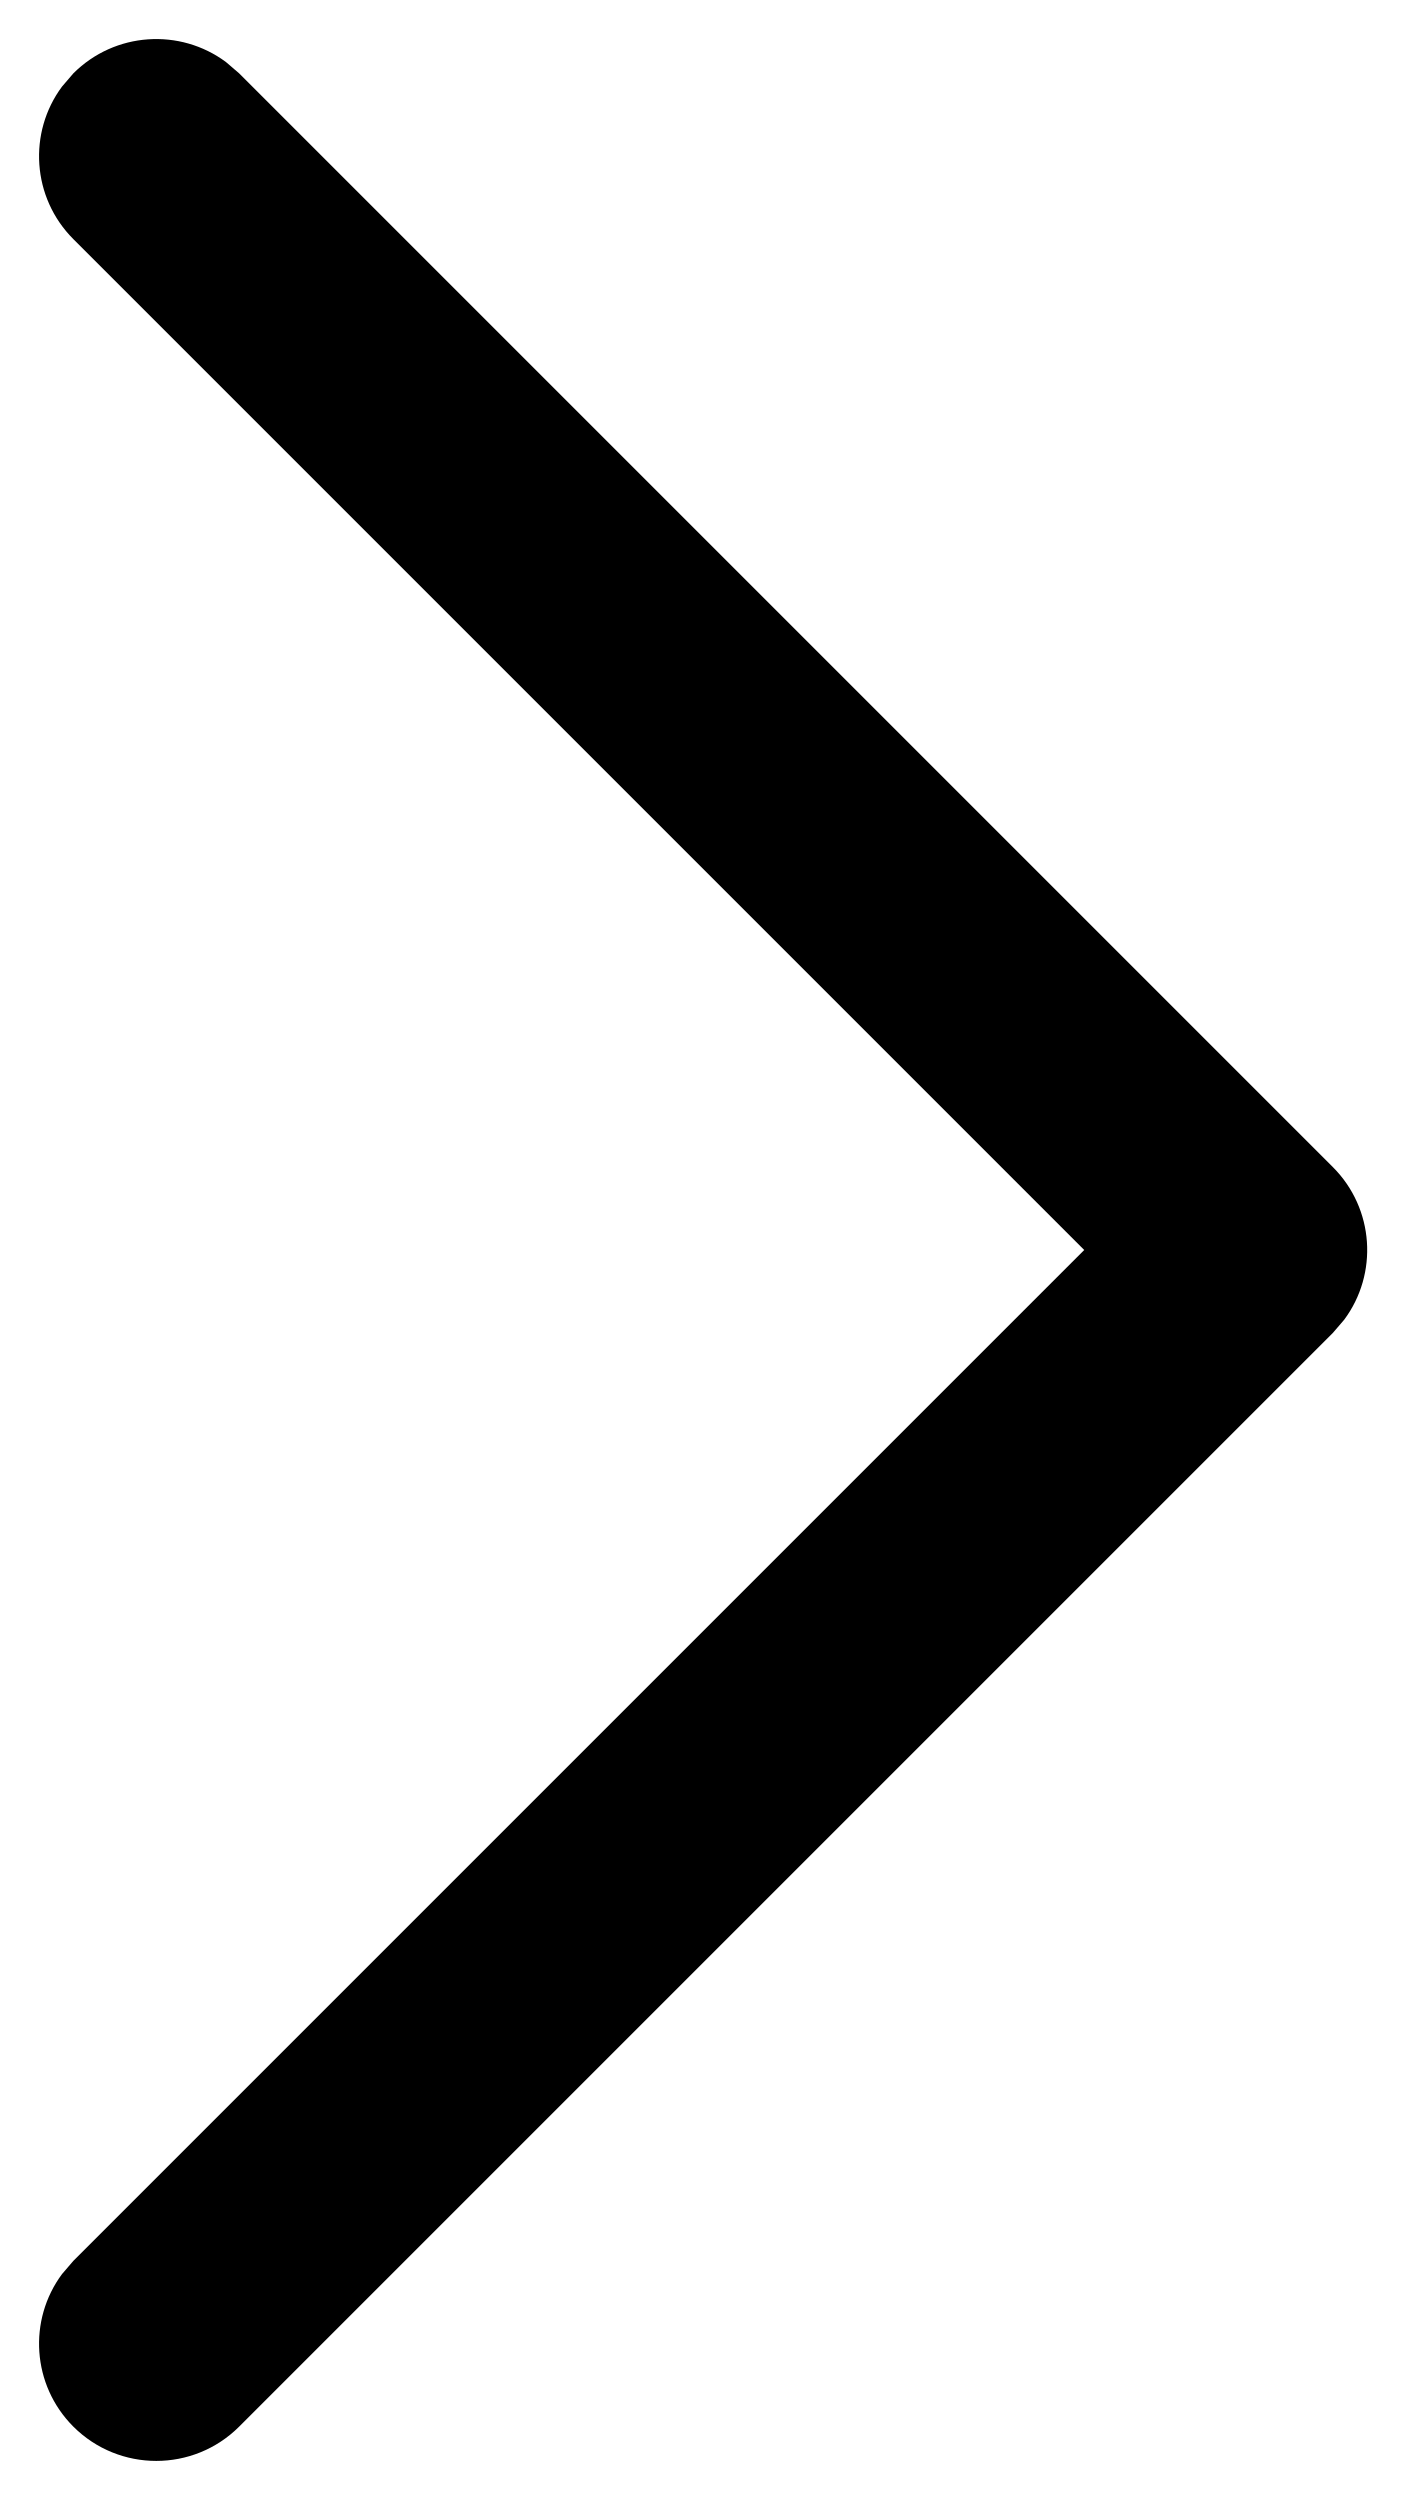
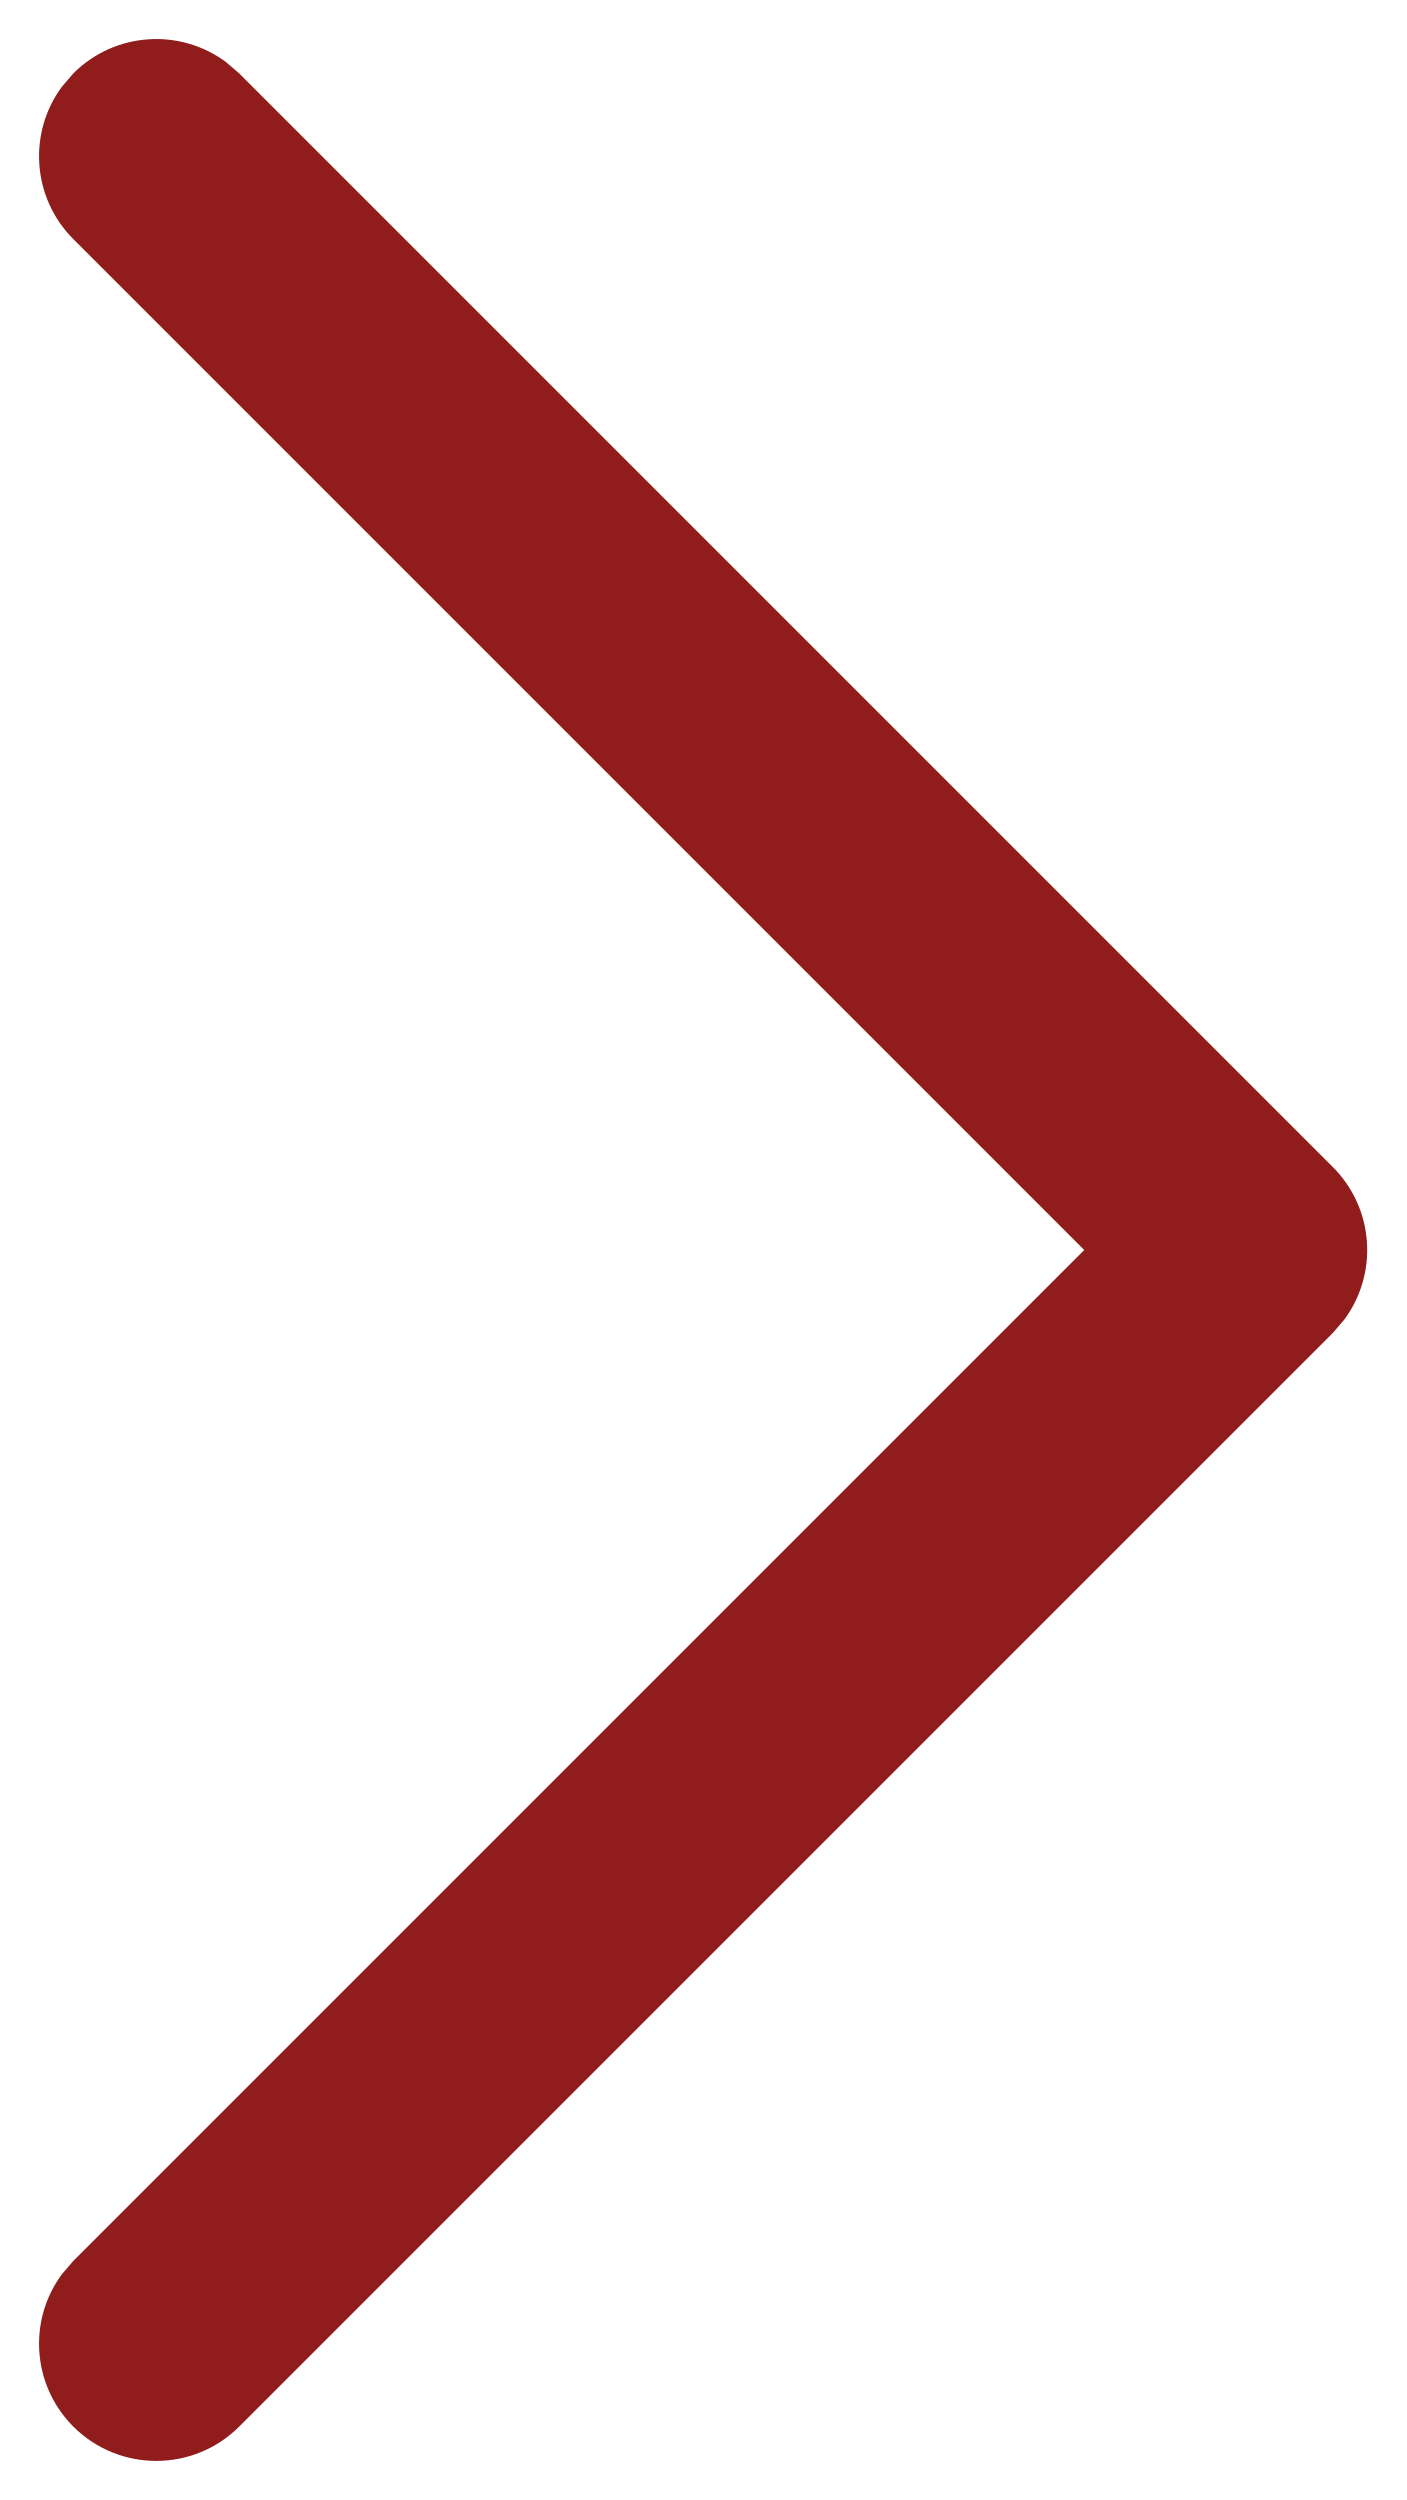
<svg xmlns="http://www.w3.org/2000/svg" width="18" height="32" viewBox="0 0 18 32" fill="none">
-   <path d="M0.939 31.061C0.407 30.528 0.358 29.695 0.794 29.108L0.939 28.939L13.878 16L0.939 3.061C0.407 2.528 0.358 1.695 0.794 1.108L0.939 0.939C1.472 0.407 2.305 0.358 2.892 0.794L3.061 0.939L17.061 14.939C17.593 15.472 17.642 16.305 17.206 16.892L17.061 17.061L3.061 31.061C2.475 31.646 1.525 31.646 0.939 31.061Z" fill="black" />
+   <path d="M0.939 31.061C0.407 30.528 0.358 29.695 0.794 29.108L0.939 28.939L13.878 16L0.939 3.061C0.407 2.528 0.358 1.695 0.794 1.108L0.939 0.939C1.472 0.407 2.305 0.358 2.892 0.794L3.061 0.939L17.061 14.939C17.593 15.472 17.642 16.305 17.206 16.892L17.061 17.061L3.061 31.061C2.475 31.646 1.525 31.646 0.939 31.061Z" fill="#901C1C" />
</svg>
